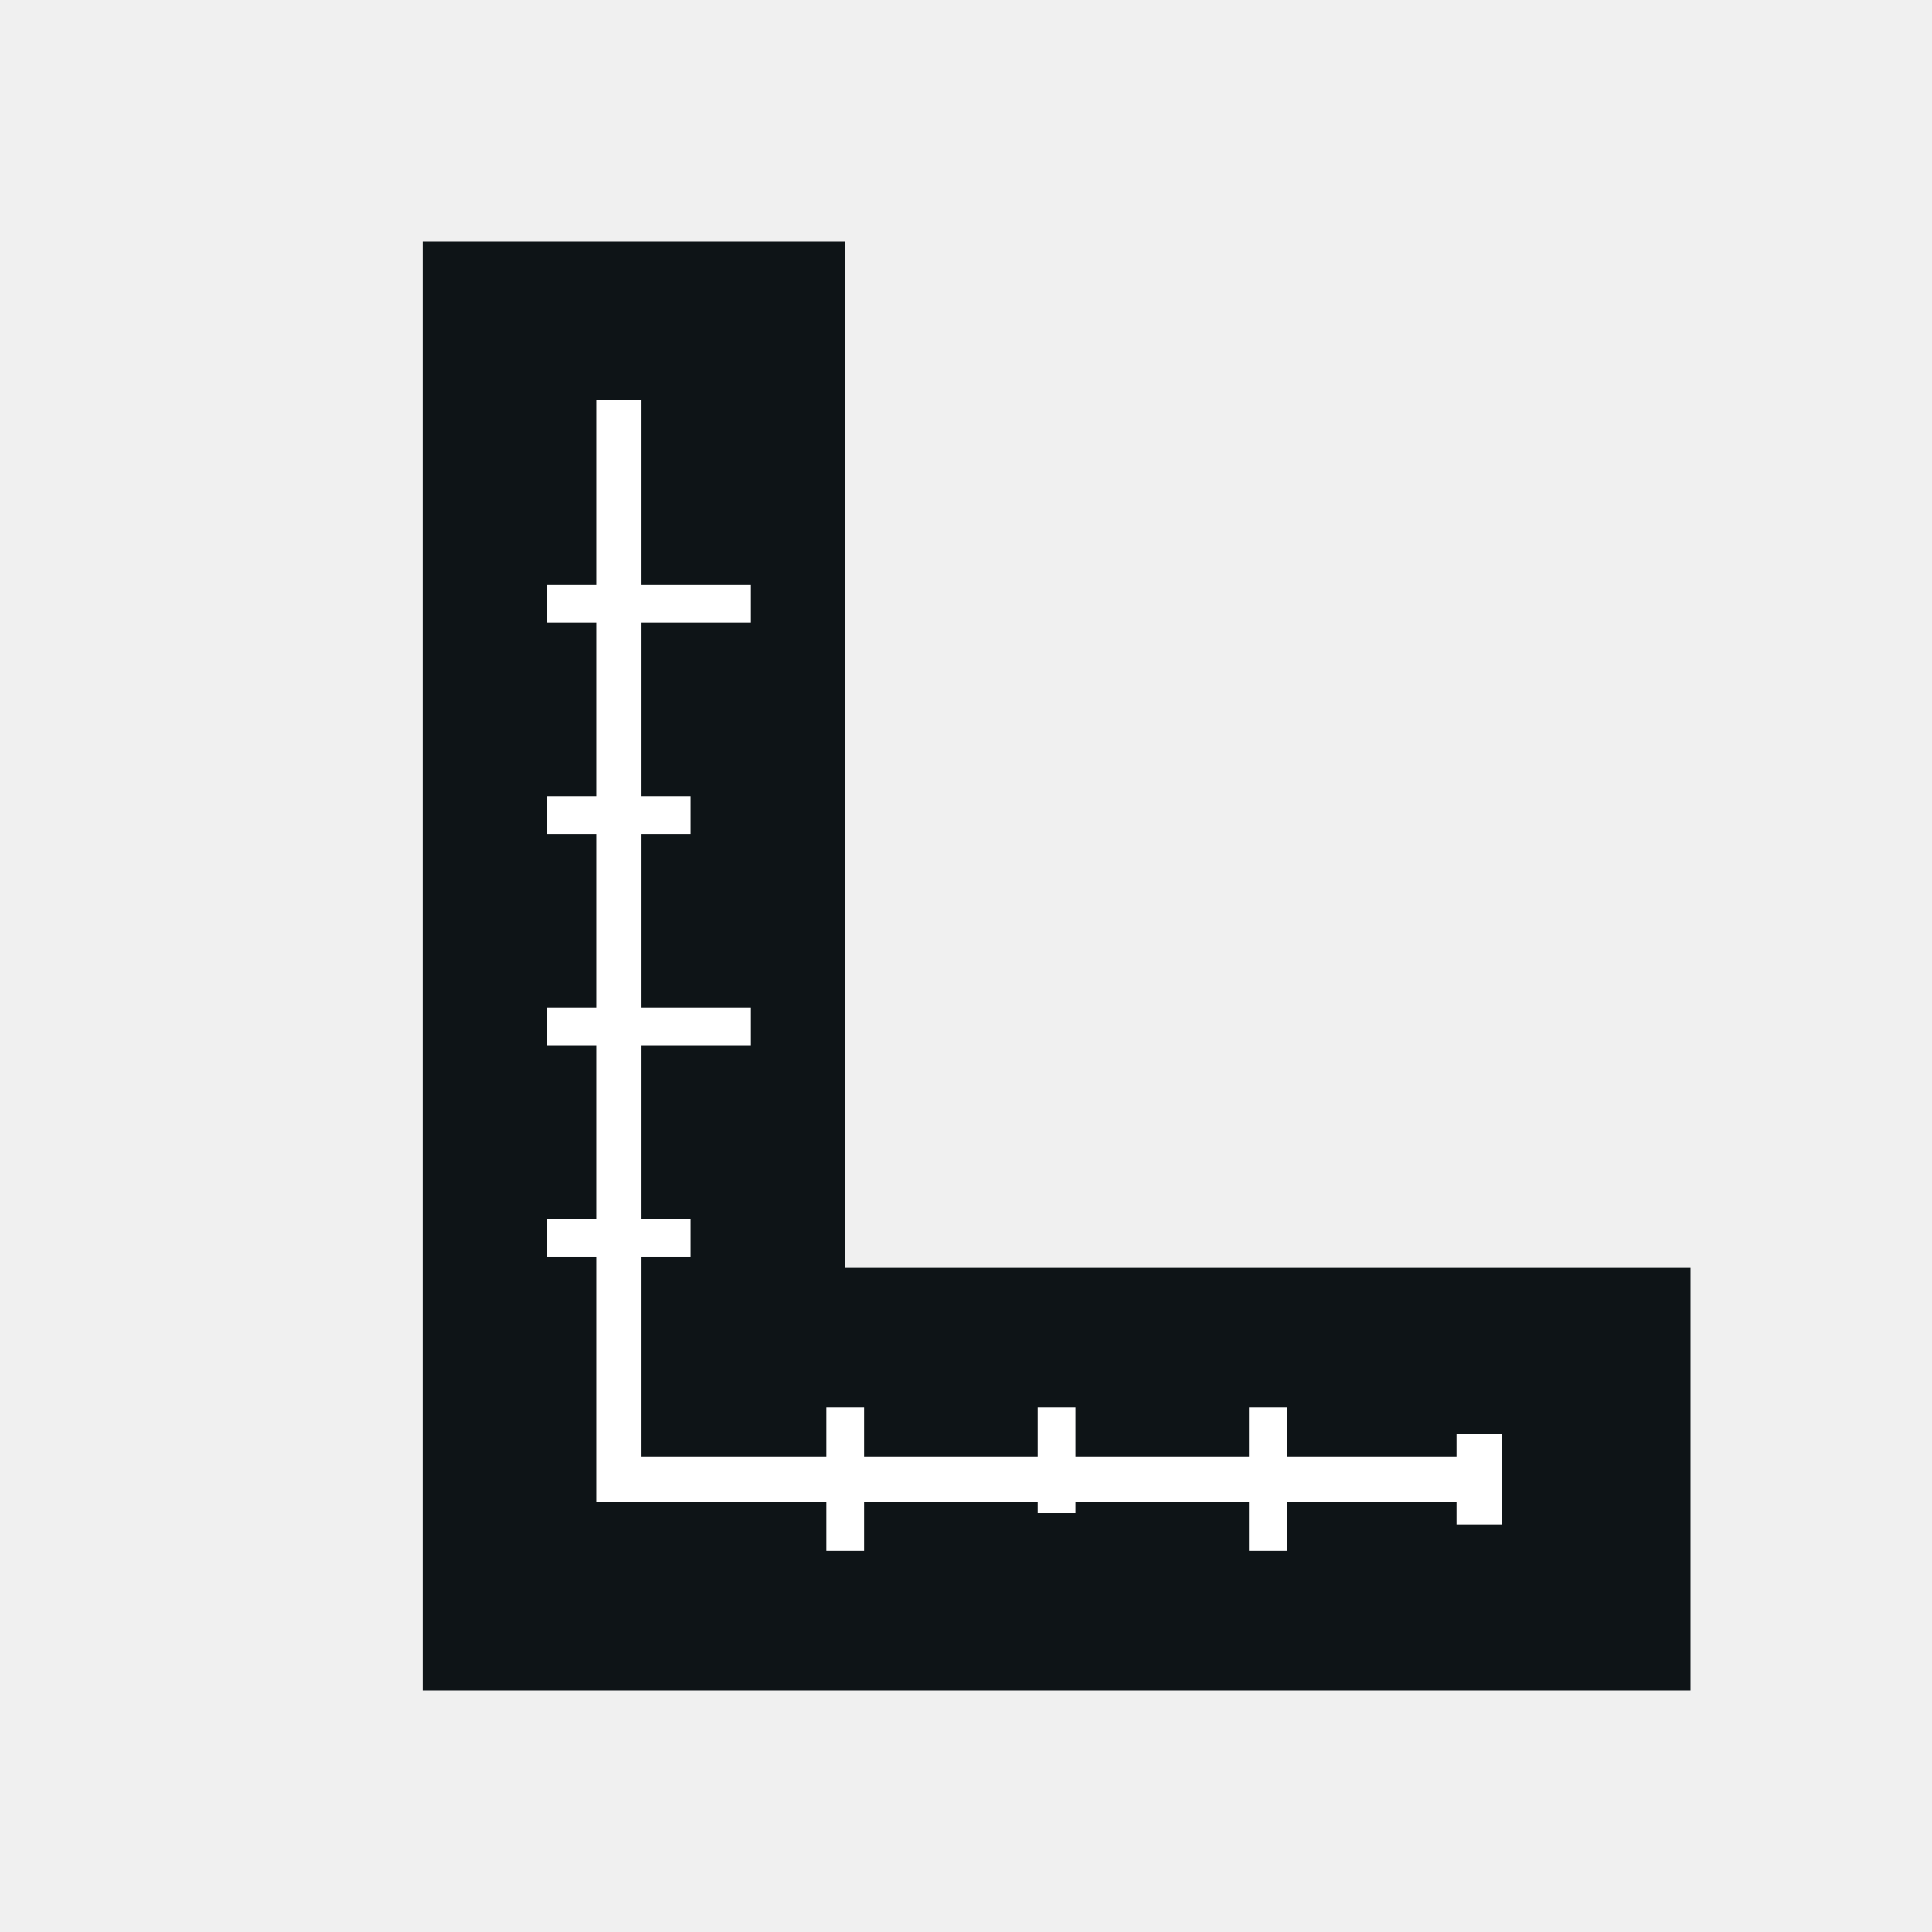
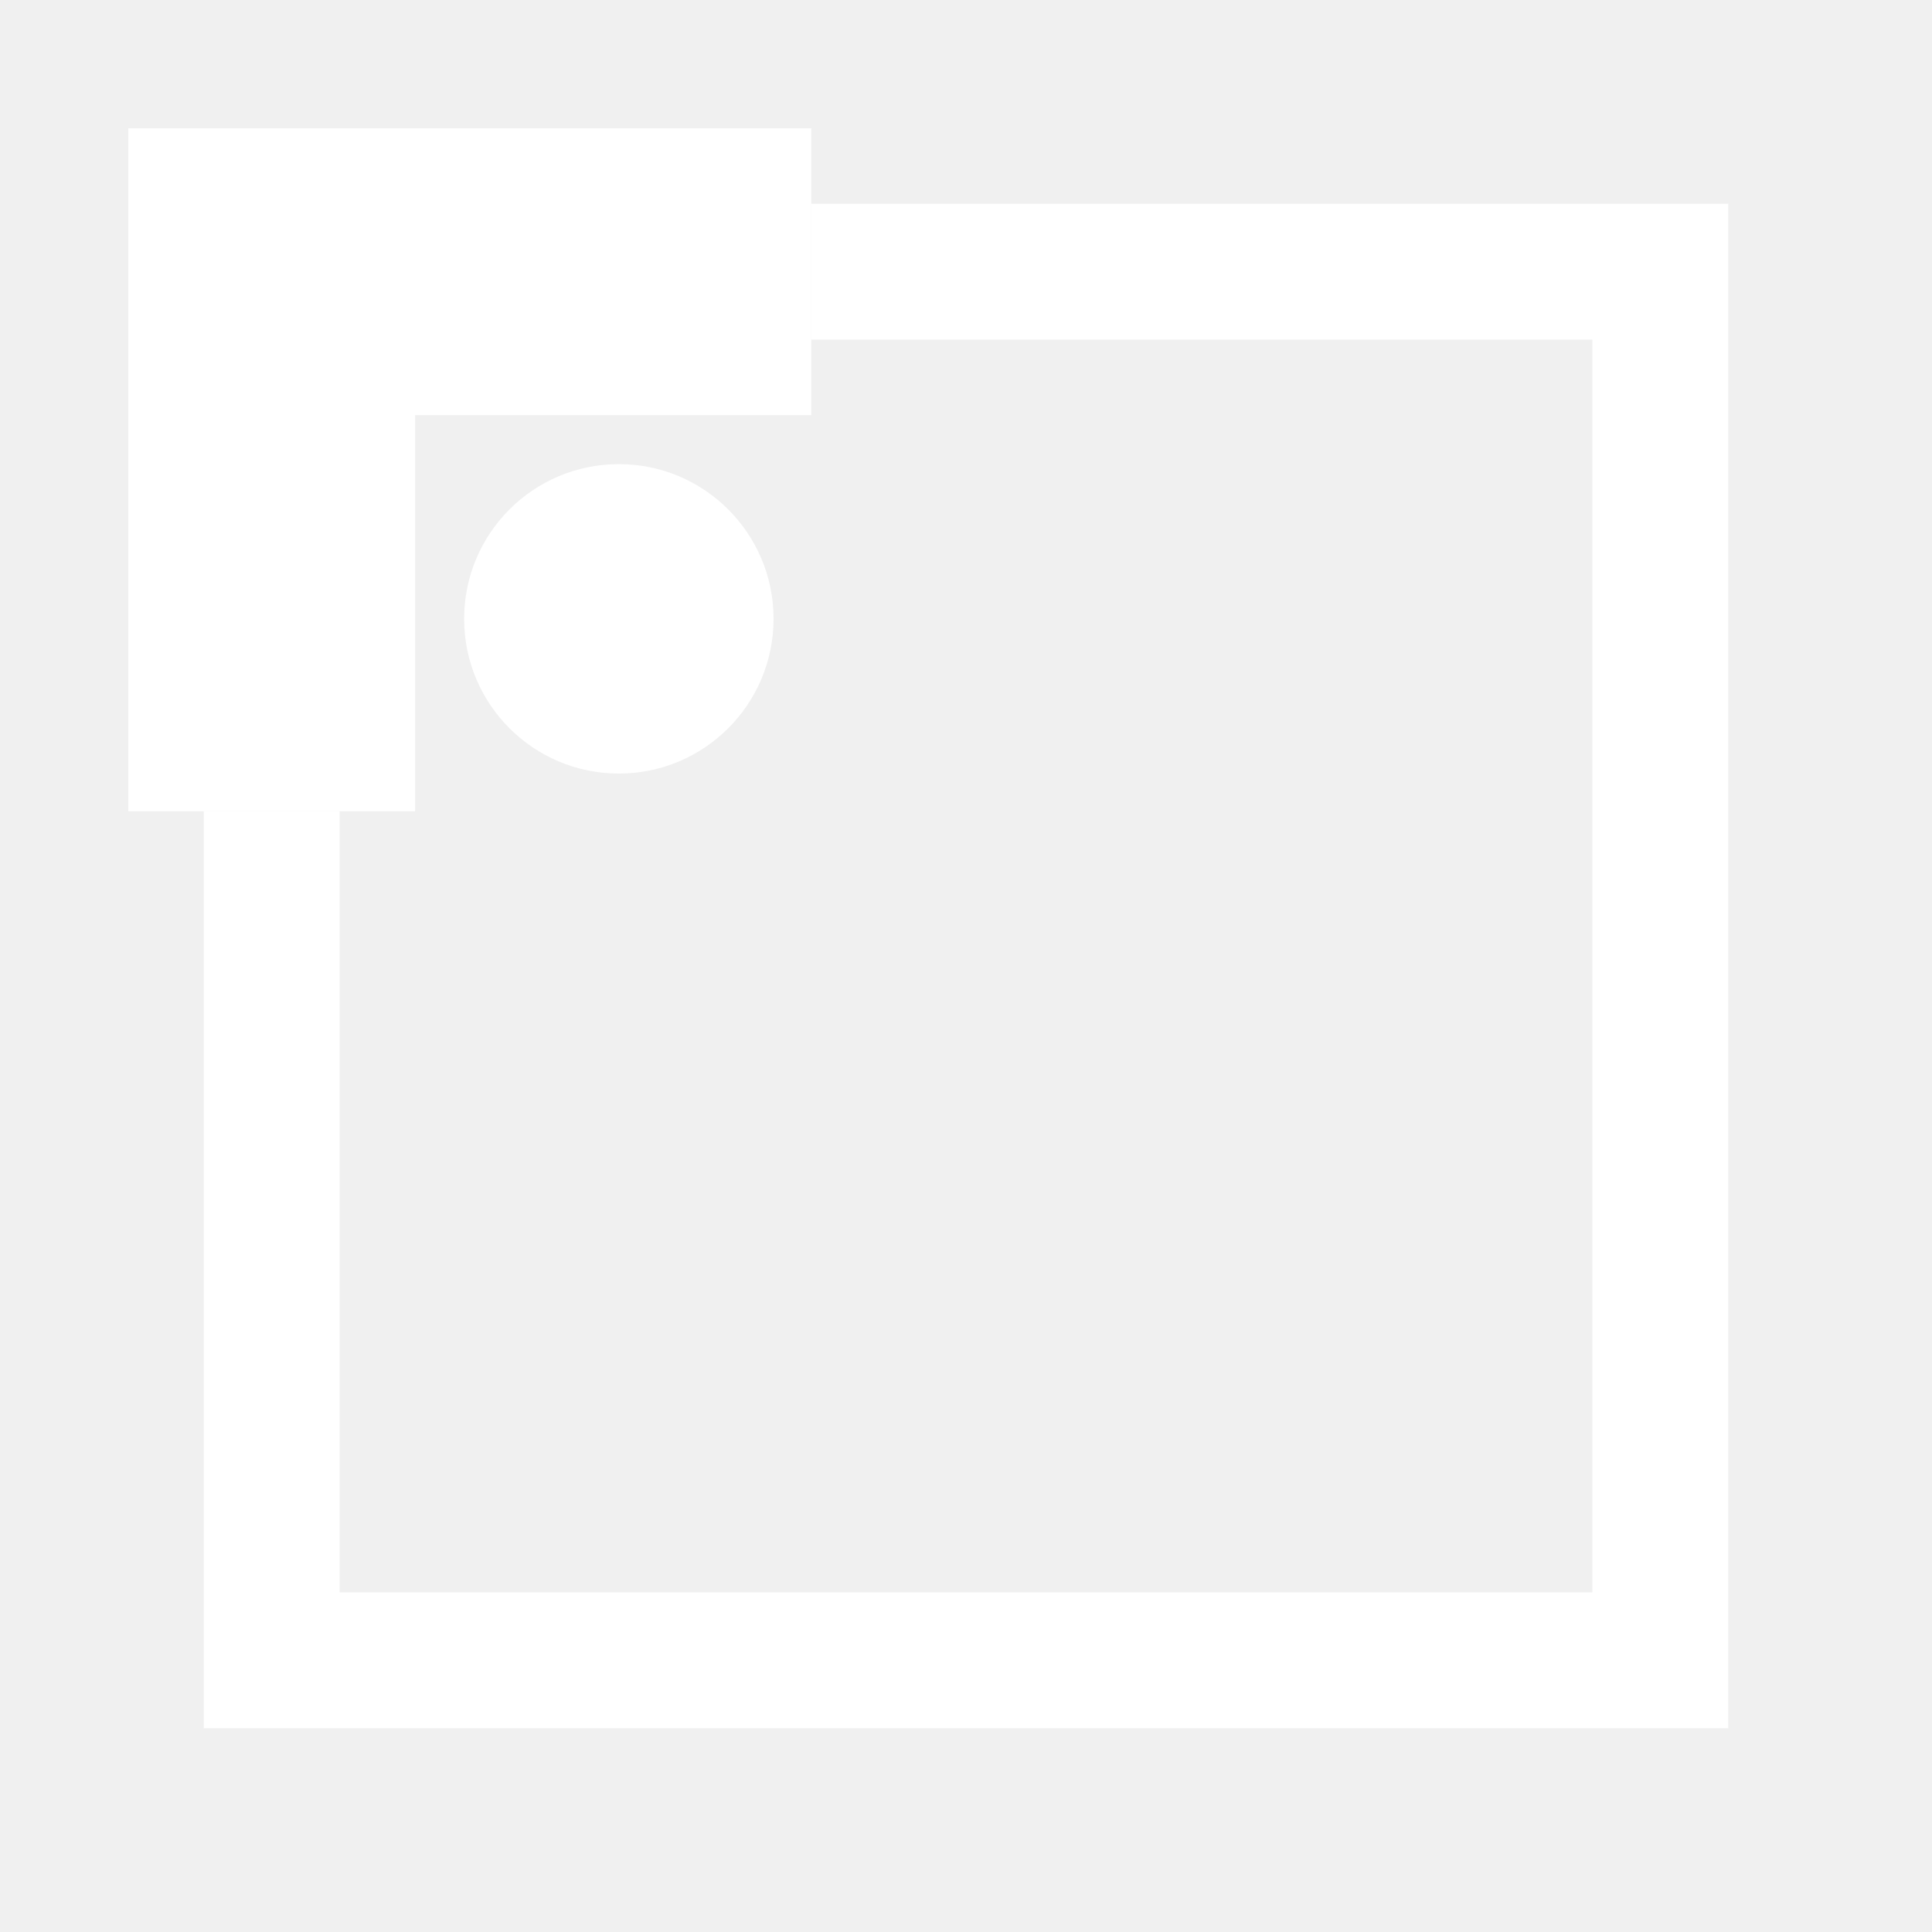
- <svg xmlns="http://www.w3.org/2000/svg" viewBox="0 0 512 512" role="img" aria-label="Linxira L monochrome">
-   <path fill="#0E1417" d="M112 64H224V336H448V448H112Z" />
-   <path d="M164 112V392H392" fill="none" stroke="#FFFFFF" stroke-width="12" stroke-linecap="square" stroke-linejoin="miter" />
-   <path d="M150 160H194M150 216H178M150 272H194M150 328H178M224 378V406M280 378V396M336 378V406" fill="none" stroke="#FFFFFF" stroke-width="10" stroke-linecap="square" />
-   <path d="M392 380V404" stroke="#FFFFFF" stroke-width="12" />
+ <svg xmlns="http://www.w3.org/2000/svg" viewBox="0 0 512 512" width="512" height="512" role="img" aria-label="Linxira Origin Frame mark (monochrome)">
+   <path d="M215 72H440V440H72V215" fill="none" stroke="#FFFFFF" stroke-width="36" stroke-linejoin="miter" />
+   <path d="M72 215V72H215" fill="none" stroke="#FFFFFF" stroke-width="76" stroke-linejoin="miter" />
+   <circle fill="#FFFFFF" cx="164" cy="164" r="41" />
</svg>
